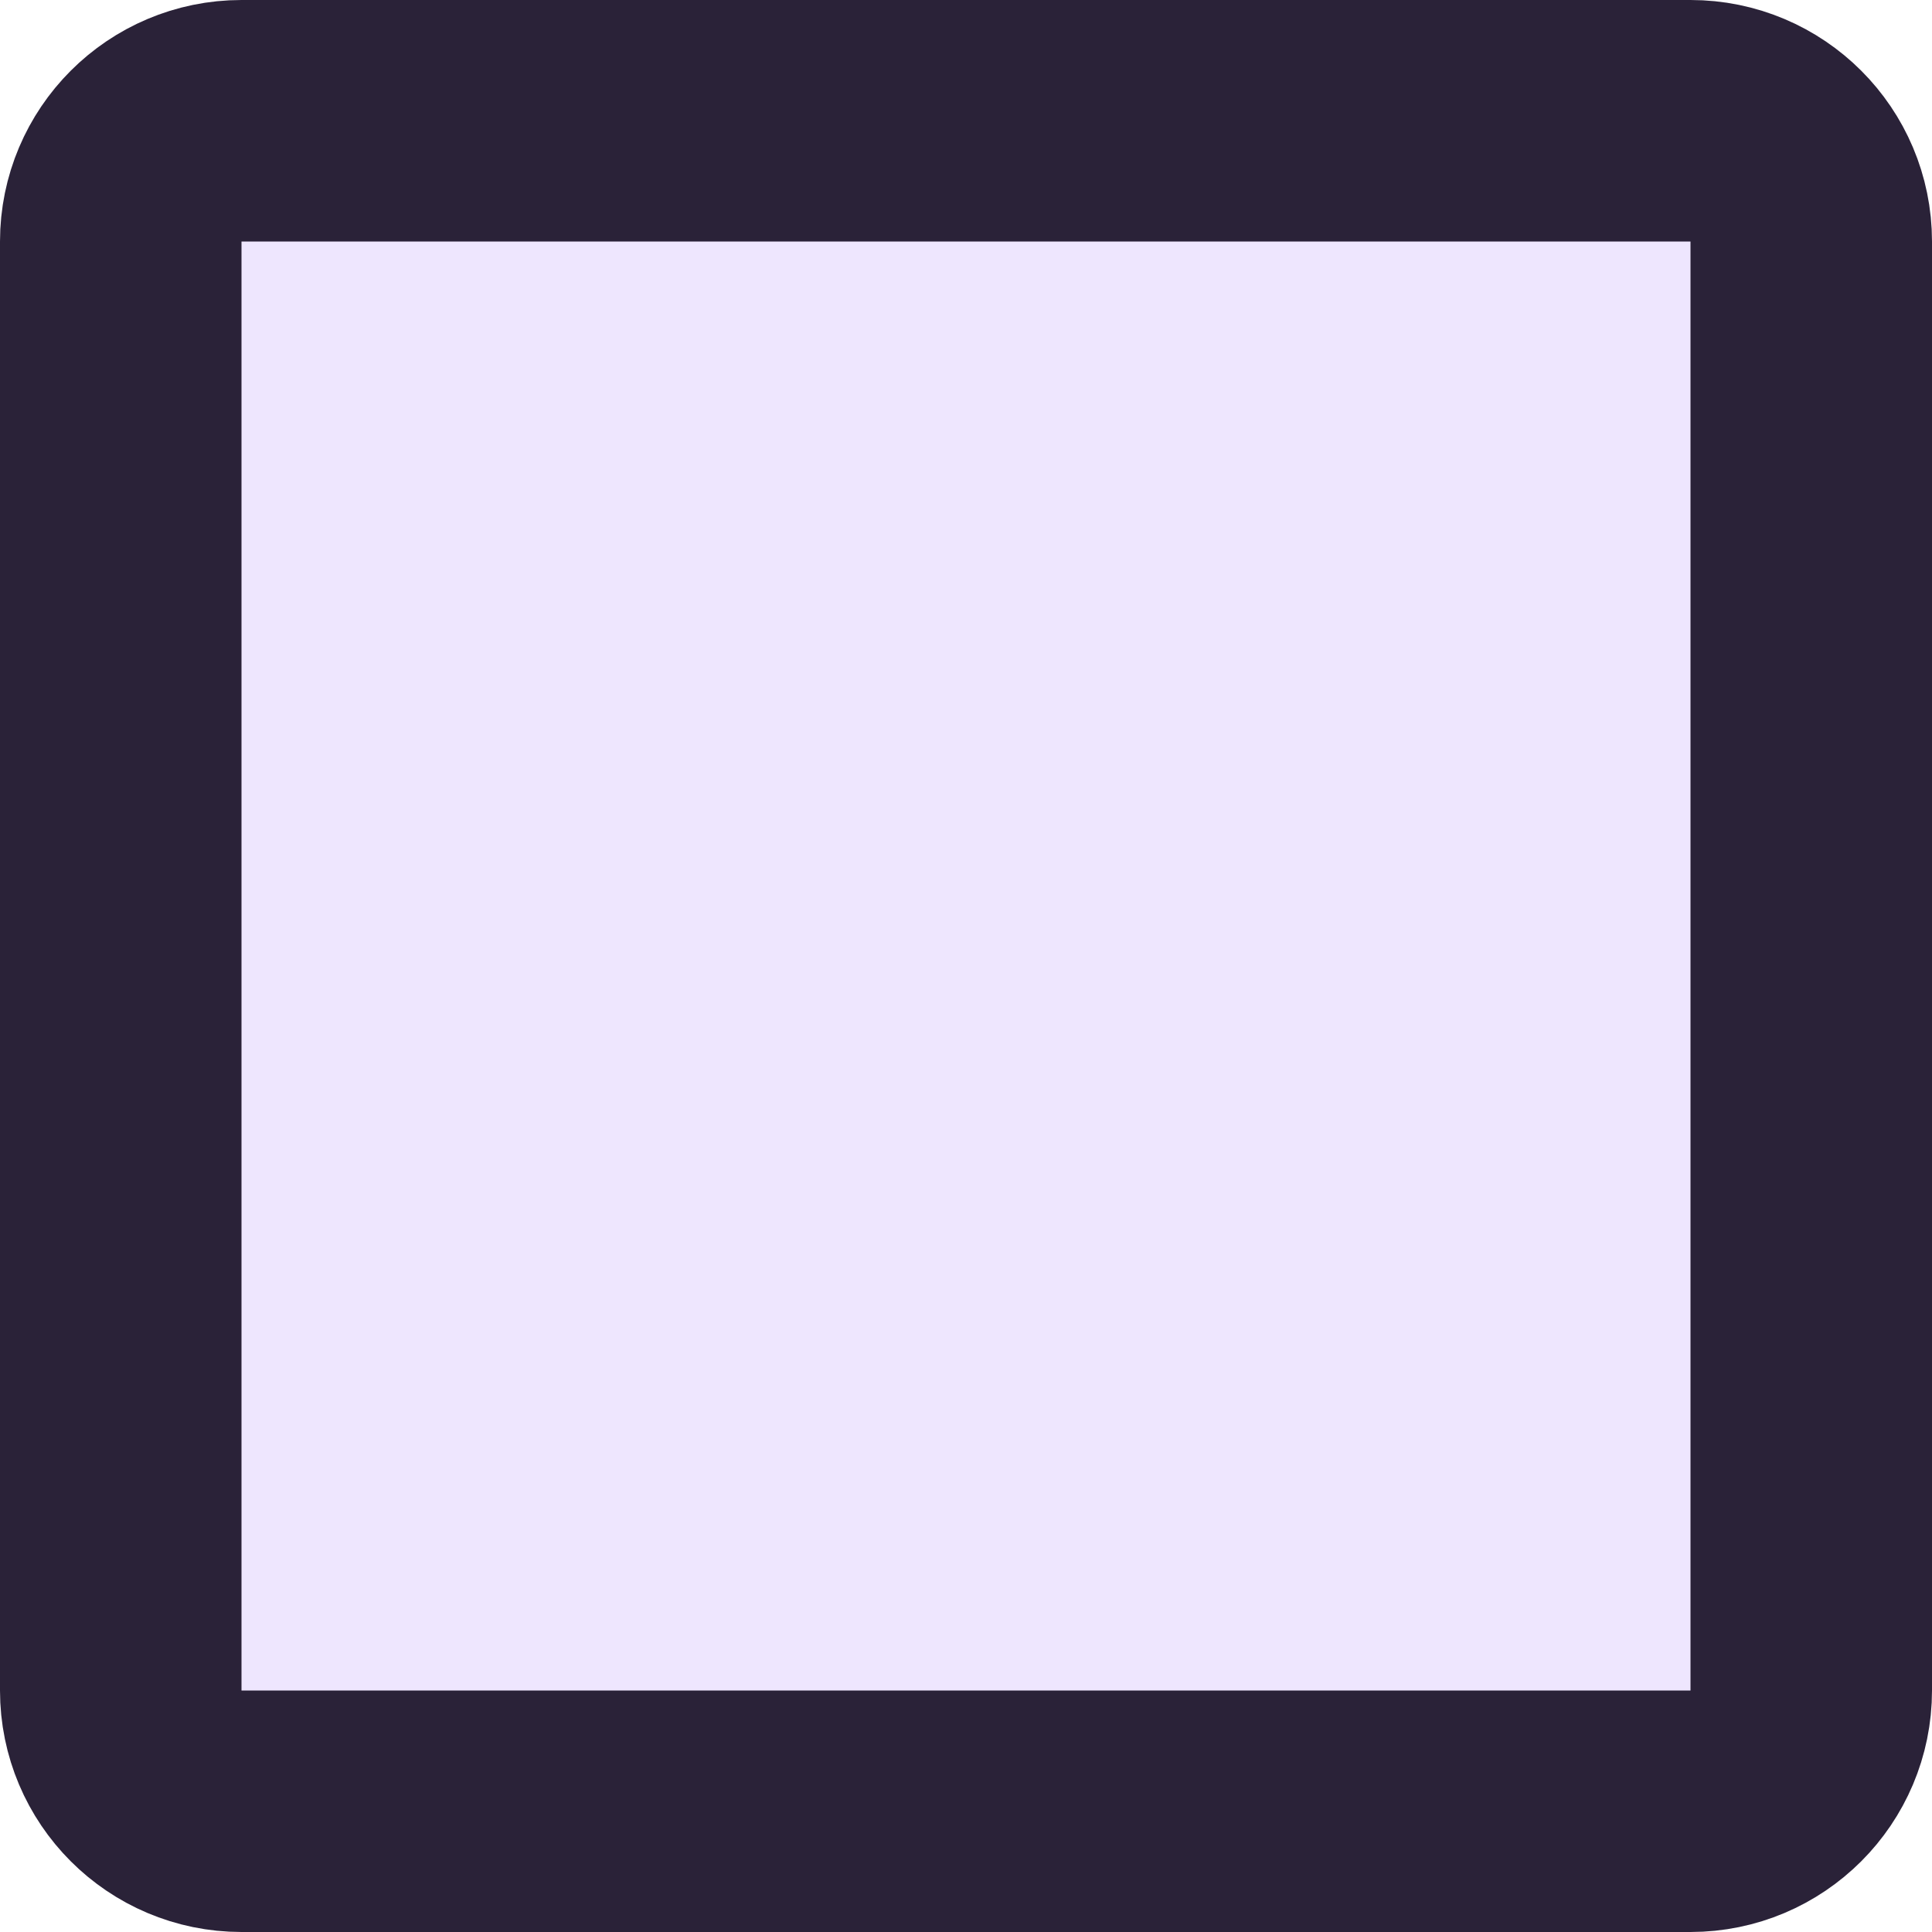
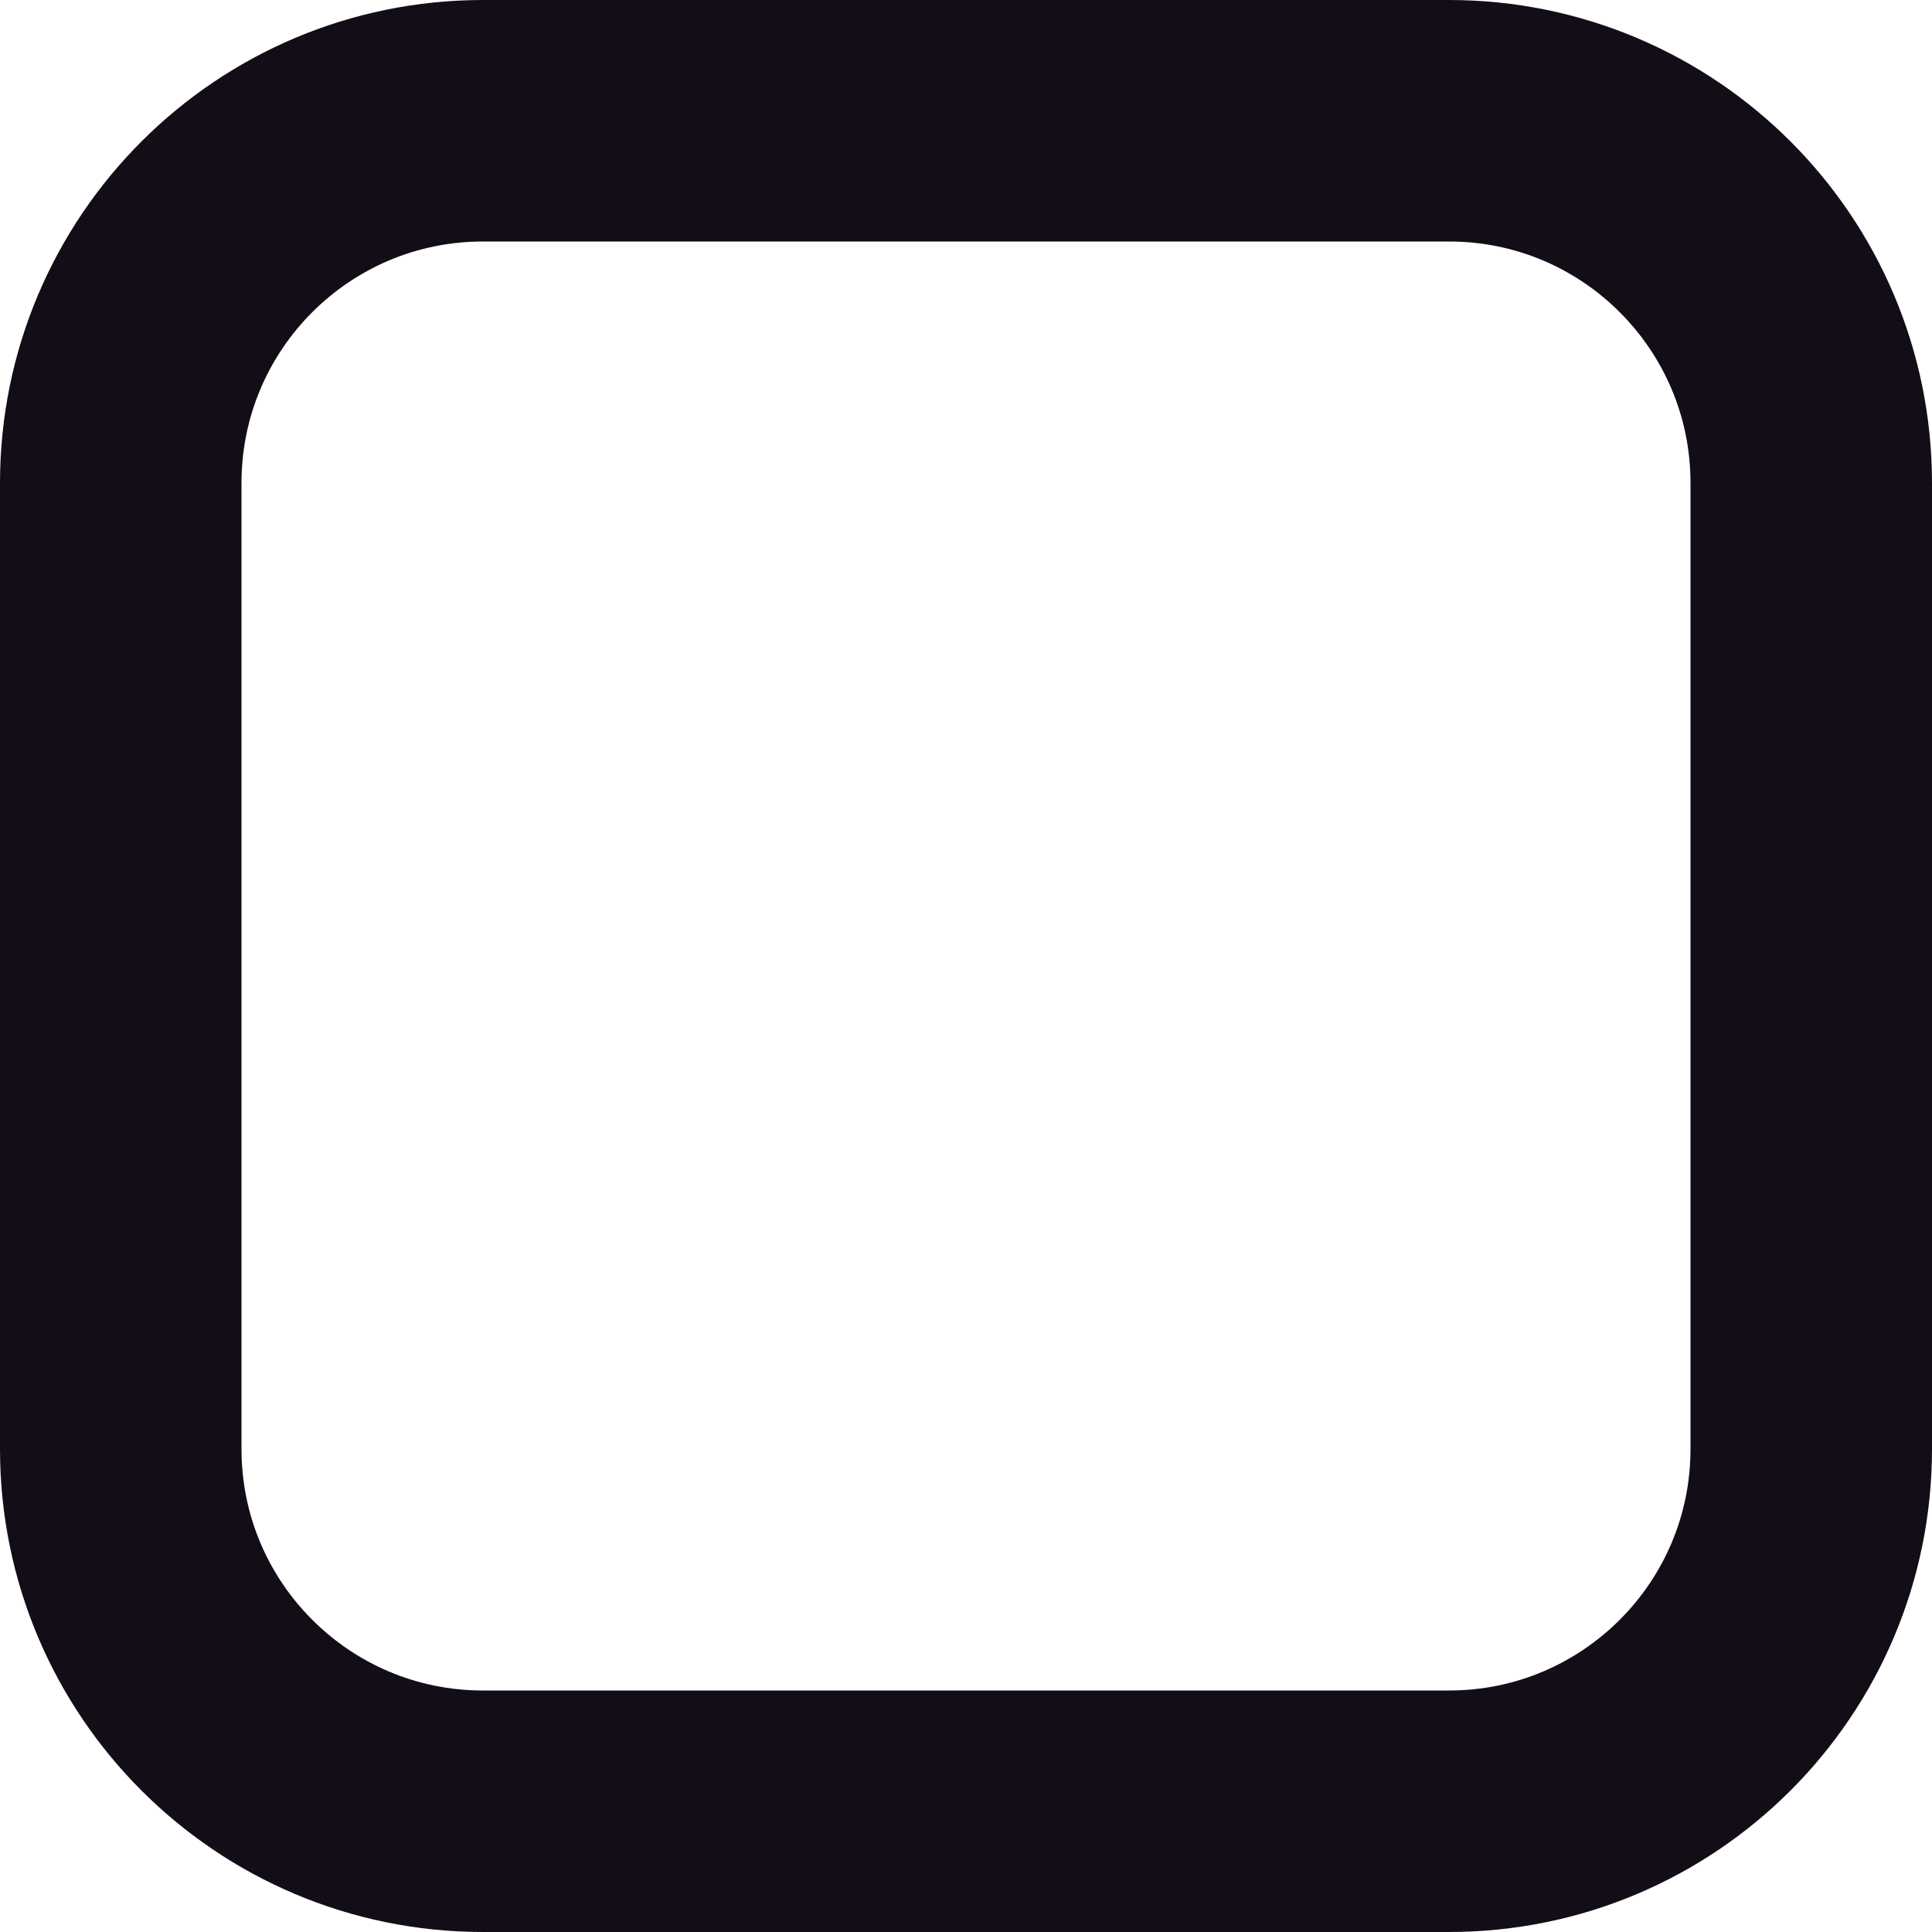
<svg xmlns="http://www.w3.org/2000/svg" width="200" height="200" viewBox="0 0 200 200" fill="none">
-   <rect x="12.5" y="12.5" width="175" height="175" rx="12.5" fill="#EEE6FE" stroke="#2A2238" stroke-width="25" />
+   <rect x="12.5" y="12.5" width="175" height="175" rx="37.5" stroke="#130D17" stroke-width="25" />
</svg>
